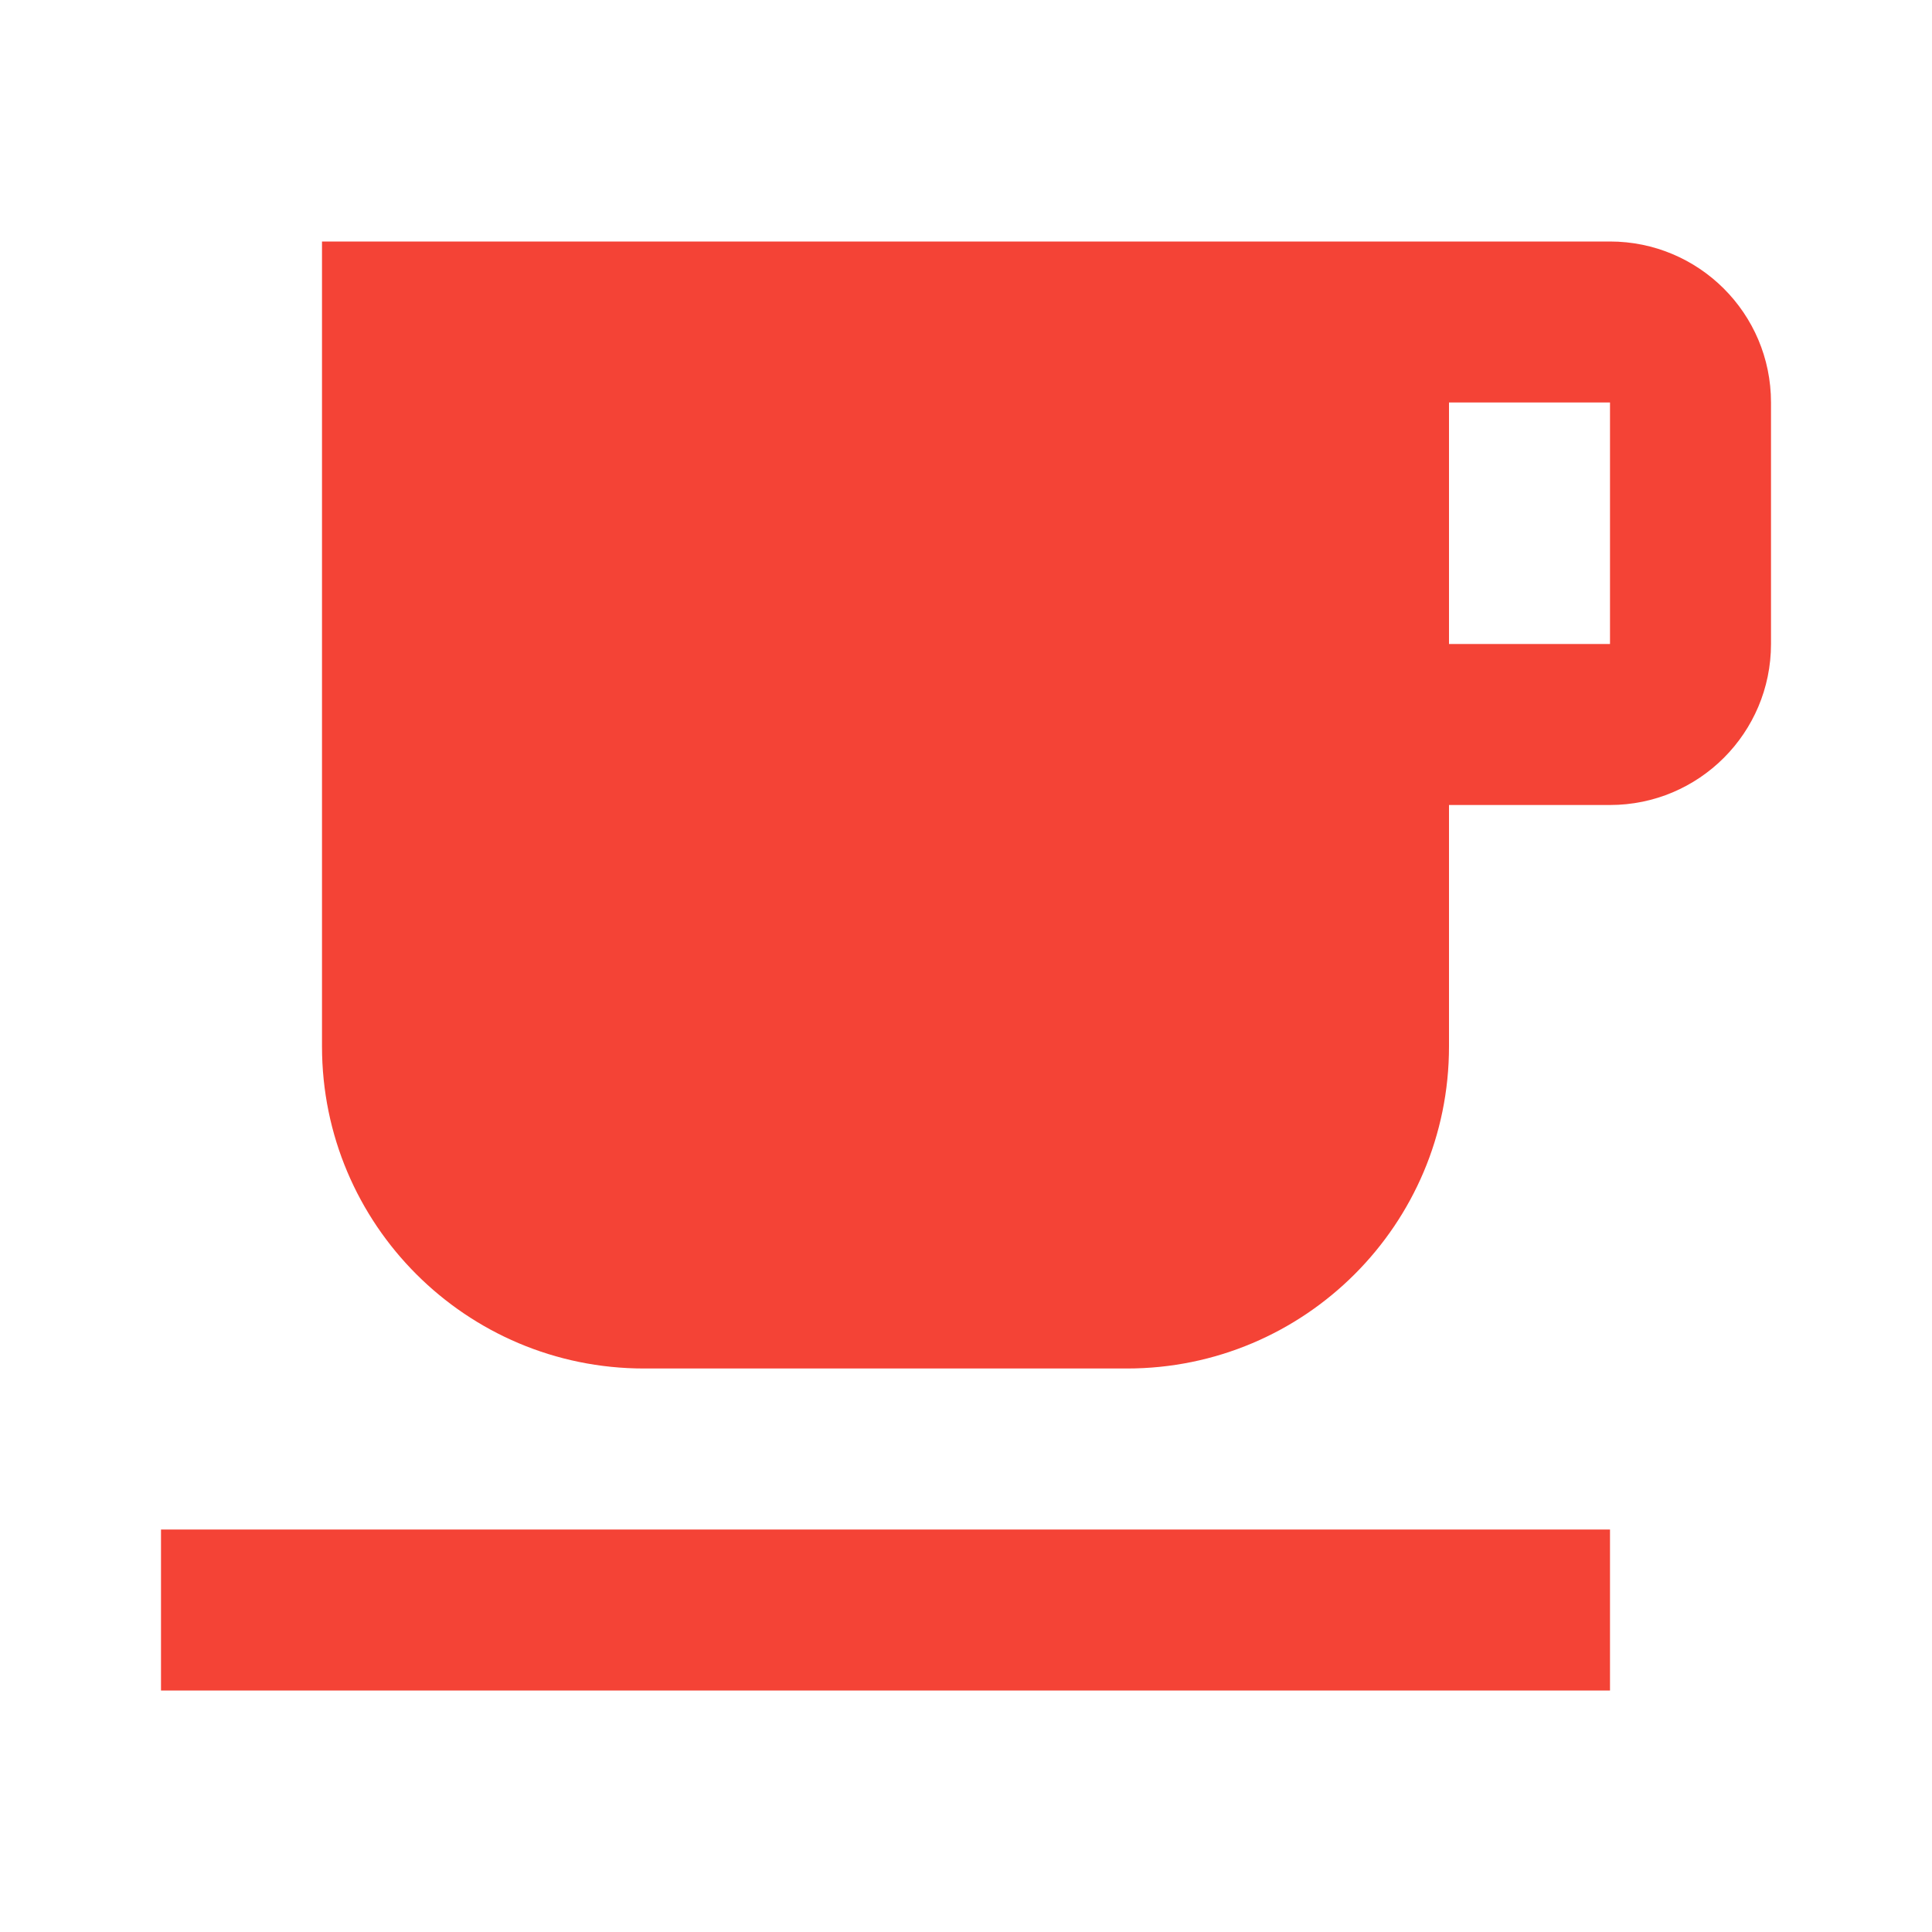
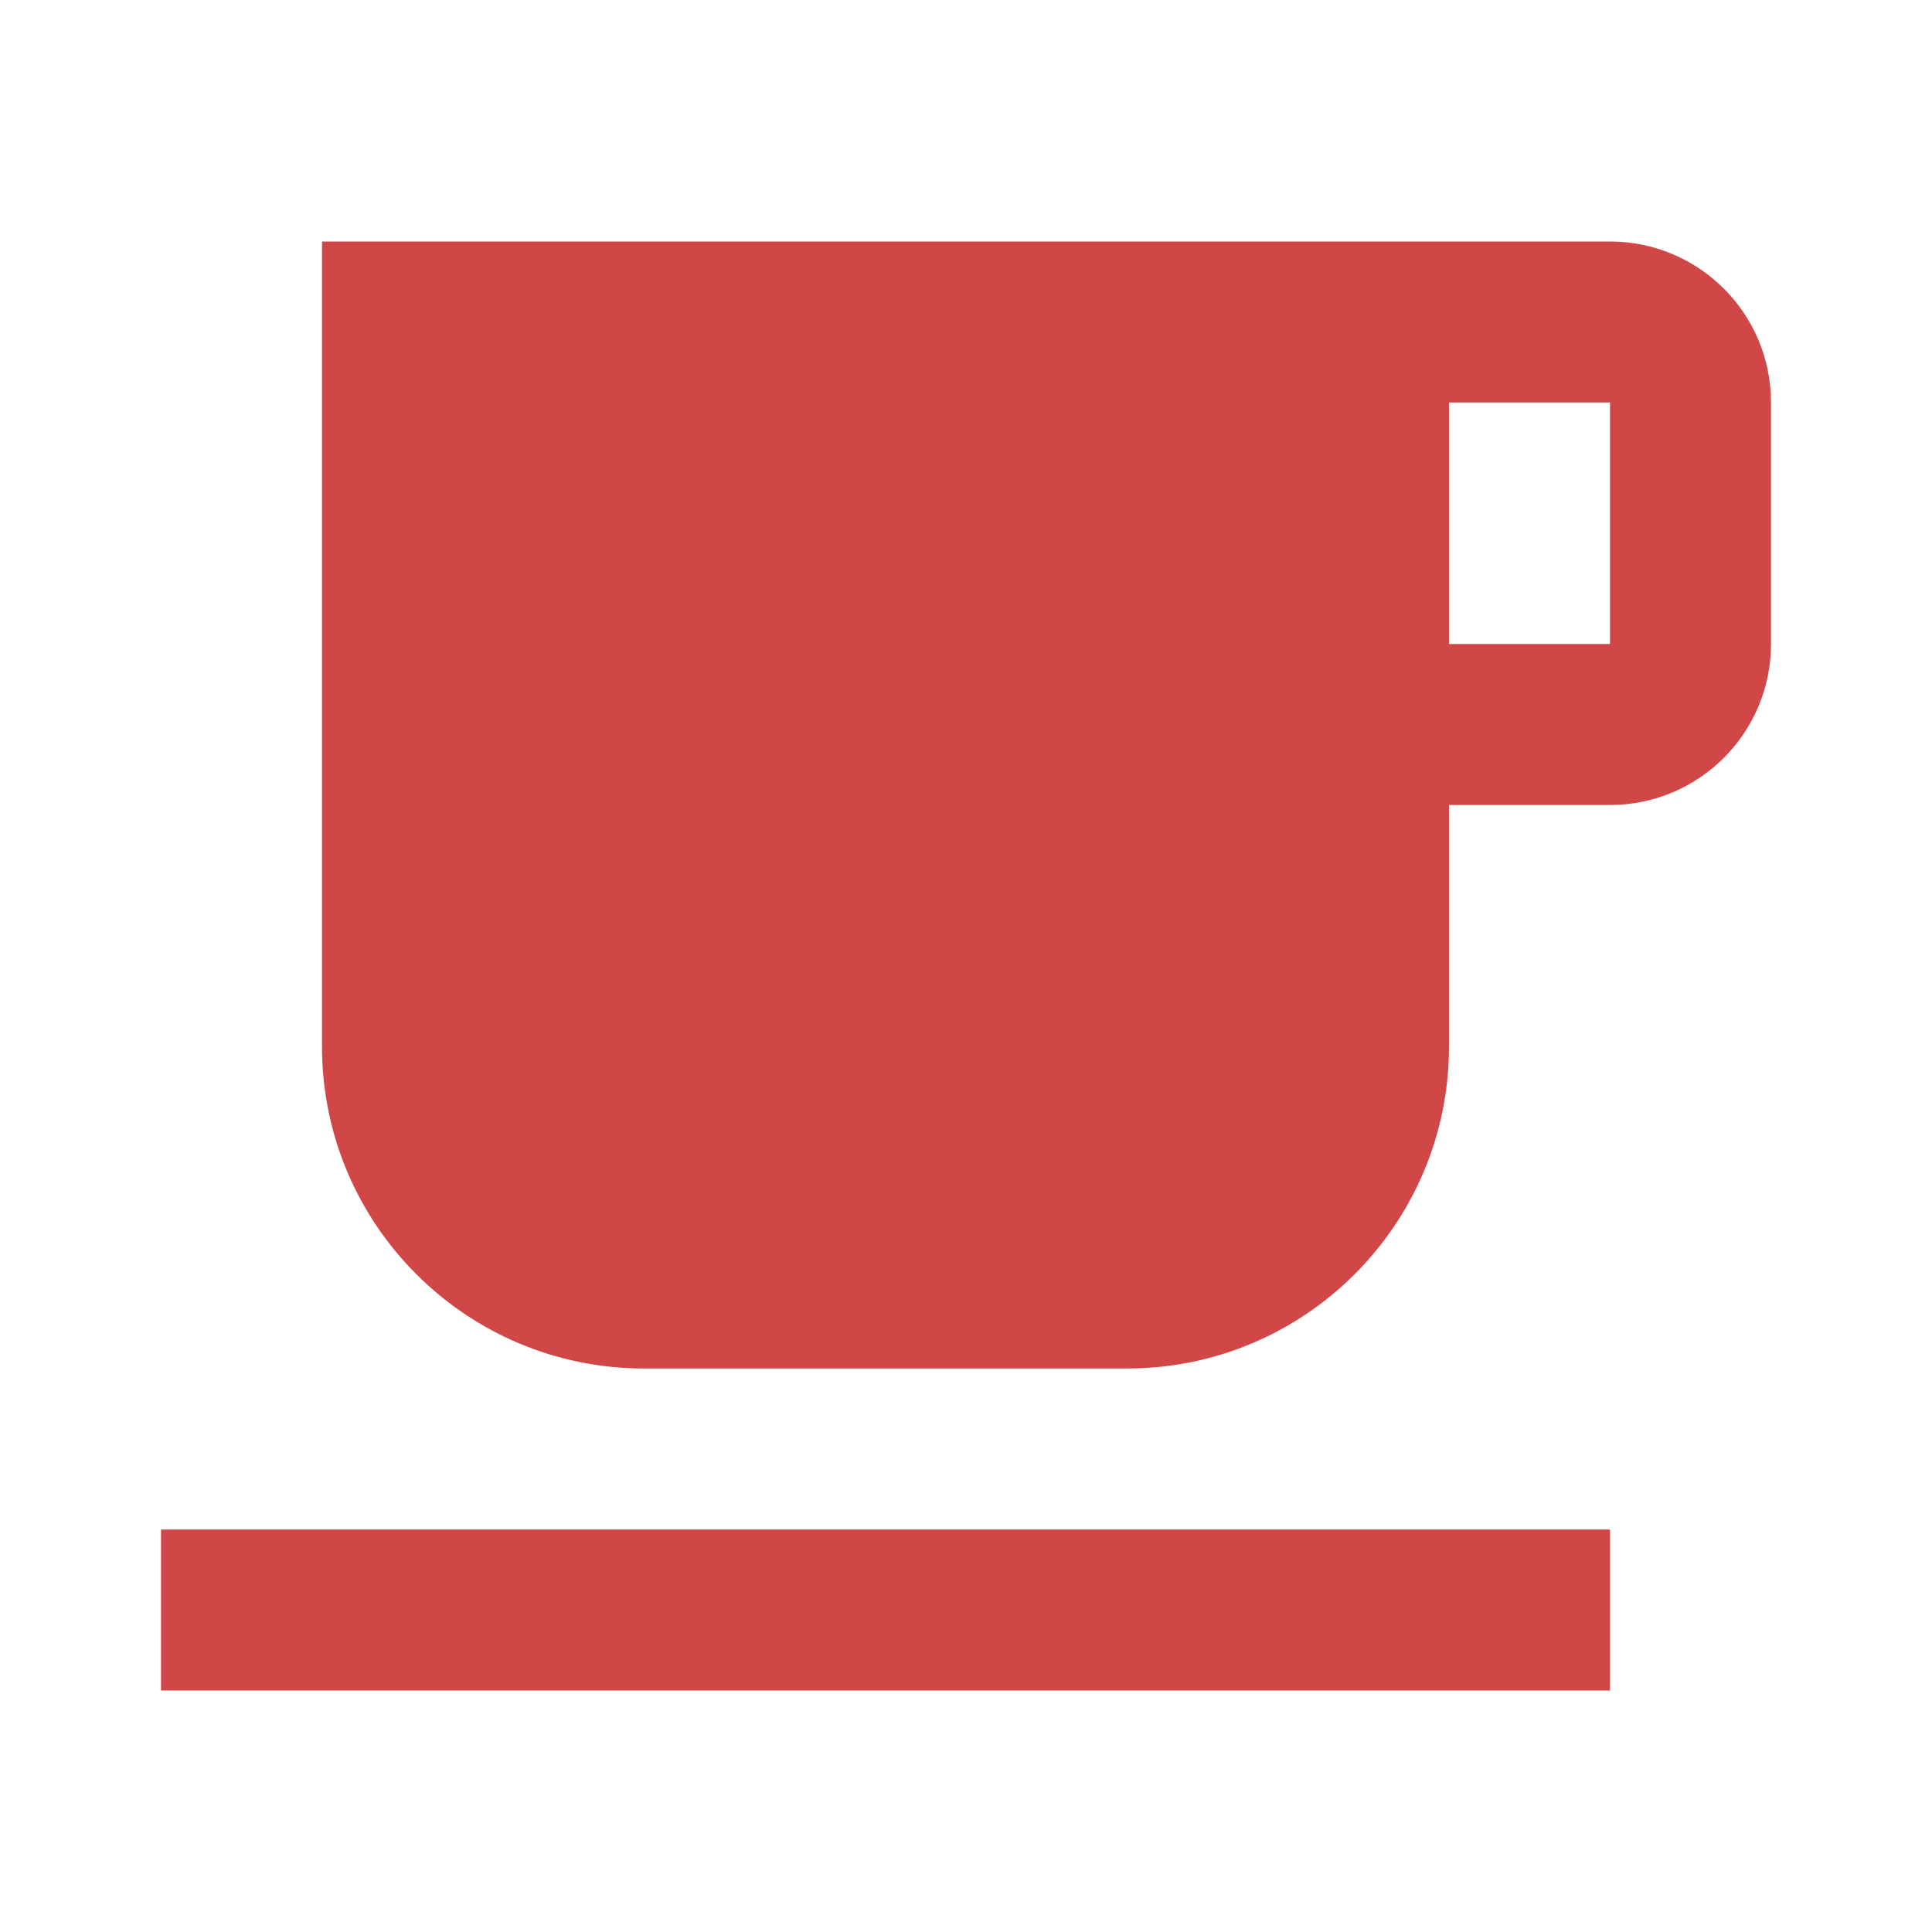
<svg xmlns="http://www.w3.org/2000/svg" version="1.1" width="24" height="24" viewBox="0 0 24 24" id="svg2">
  <defs id="defs8" />
-   <path d="M2,21H20V19H2M20,8H18V5H20M20,3H4V13A4,4 0 0,0 8,17H14A4,4 0 0,0 18,13V10H20A2,2 0 0,0 22,8V5C22,3.89 21.1,3 20,3Z" id="path4" style="fill:#f44336;fill-opacity:1" />
+   <path d="M2,21H20V19H2M20,8H18V5H20M20,3H4V13A4,4 0 0,0 8,17H14A4,4 0 0,0 18,13V10H20A2,2 0 0,0 22,8V5C22,3.89 21.1,3 20,3Z" id="path4" style="fill:#D14748;fill-opacity:1" />
</svg>
